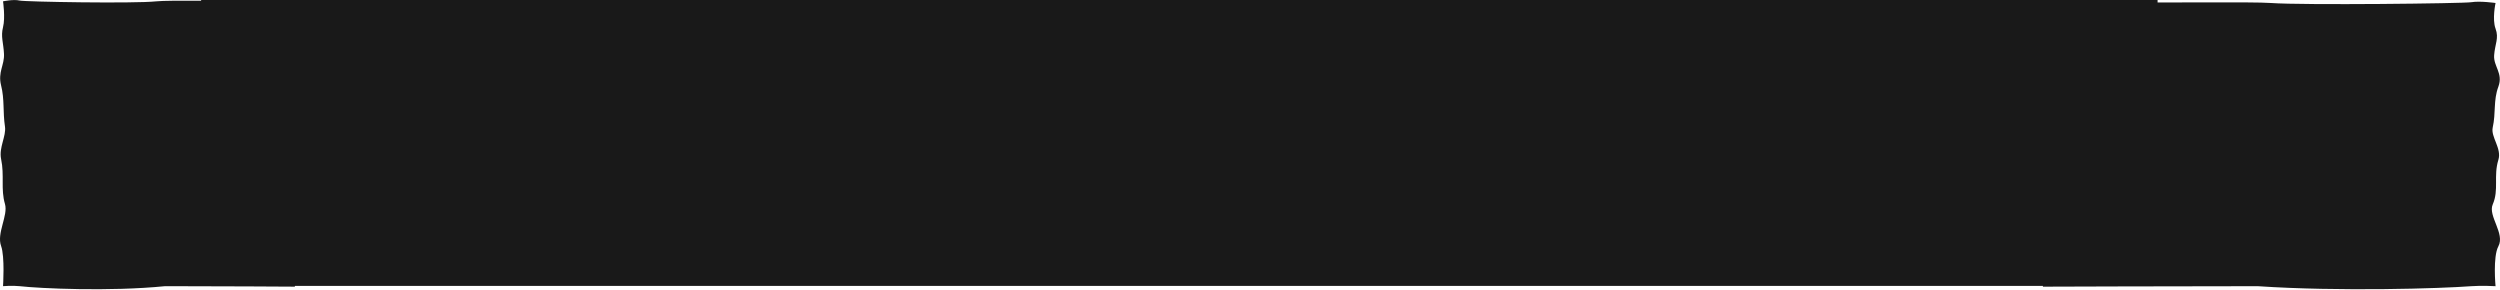
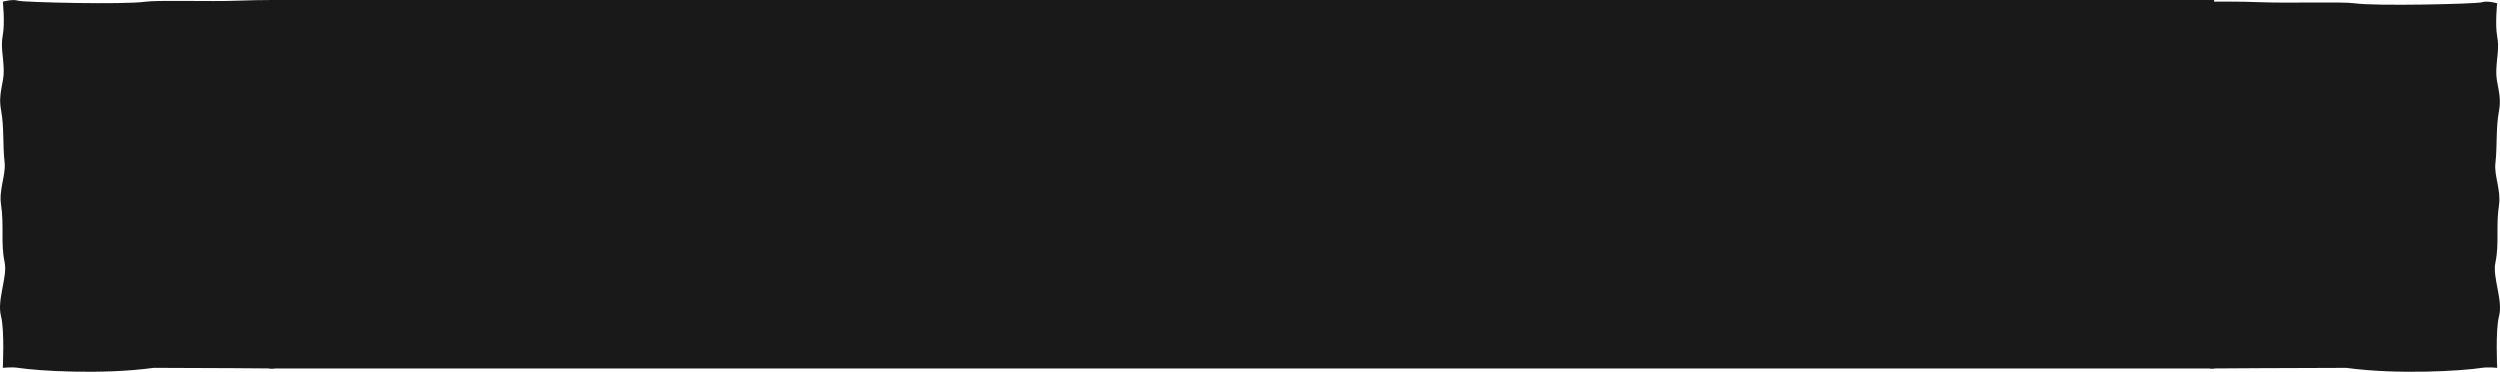
- <svg xmlns="http://www.w3.org/2000/svg" width="1504" height="174" viewBox="0 0 1504 174" fill="none">
-   <rect x="121" y="-0" width="1177" height="172" fill="#191919" />
-   <path d="M1501.32 172.17C1501.32 172.17 1493.03 171.696 1486.76 172.17C1468.42 173.554 1407.63 175.482 1358.27 172.17C1312.05 172.17 1229 172.456 1229 172.456L1229.78 1.033C1229.78 1.033 1255.16 0.854 1279.29 1.327C1303.43 1.8 1354.89 0.987 1366.11 1.8C1385.7 3.22 1482.06 2.102 1486.76 1.327C1492.05 0.456 1501.32 1.8 1501.32 1.8C1501.32 1.8 1499.2 11.52 1501.32 17.237C1503.45 22.954 1500.97 26.446 1500.47 33.244C1499.99 39.91 1506.01 44.107 1503.03 52.111C1499.91 60.498 1501.59 67.885 1499.62 76.694C1498.35 82.411 1505.15 89.272 1503.03 96.132C1499.96 106.025 1503.49 114.098 1499.62 123.003C1496.64 129.863 1507.15 140.54 1503.03 148.158C1499.62 154.447 1501.32 172.17 1501.32 172.17Z" fill="#191919" />
-   <path d="M1.825 172.159C1.825 172.159 7.48 171.683 11.754 172.159C24.261 173.552 65.717 175.491 99.377 172.159C130.9 172.159 177.383 172.453 177.383 172.453L187 0.033C187 0.033 169.697 -0.147 153.237 0.329C136.777 0.805 101.685 -0.013 94.034 0.805C80.677 2.233 14.96 1.108 11.754 0.329C8.146 -0.548 1.825 0.805 1.825 0.805C1.825 0.805 3.276 10.58 1.825 16.33C0.373 22.081 2.067 25.593 2.405 32.431C2.737 39.135 -1.368 43.356 0.664 51.406C2.793 59.842 1.644 67.271 2.986 76.132C3.856 81.882 -0.788 88.782 0.664 95.682C2.756 105.632 0.348 113.752 2.986 122.708C5.017 129.608 -2.149 140.346 0.664 148.008C2.986 154.333 1.825 172.159 1.825 172.159Z" fill="#191919" />
+ <svg xmlns="http://www.w3.org/2000/svg" width="1513" height="225" viewBox="0 0 1513 225" fill="none" preserveAspectRatio="none">
+   <rect x="163" width="1177" height="223" fill="#191919" />
+   <path d="M1511.29 222.63C1511.29 222.63 1506 222.017 1502 222.63C1490.3 224.423 1451.5 226.92 1420 222.63C1390.5 222.63 1337.5 223 1337.5 223L1338 1C1338 1 1354.19 0.768 1369.6 1.381C1385 1.994 1417.84 0.941 1425 1.994C1437.5 3.833 1499 2.384 1502 1.381C1505.38 0.252 1511.29 1.994 1511.29 1.994C1511.29 1.994 1509.93 14.581 1511.29 21.985C1512.65 29.388 1511.07 33.912 1510.75 42.715C1510.44 51.348 1514.28 56.783 1512.38 67.148C1510.39 78.01 1511.46 87.576 1510.21 98.985C1509.39 106.389 1513.74 115.273 1512.38 124.158C1510.42 136.969 1512.67 147.425 1510.21 158.956C1508.3 167.841 1515.01 181.668 1512.38 191.534C1510.21 199.678 1511.29 222.63 1511.29 222.63Z" fill="#191919" />
+   <path d="M1.708 222.62C1.708 222.62 7 222.004 11 222.62C22.704 224.421 61.5 226.928 93 222.62C122.5 222.62 166 223 166 223L175 0.044C175 0.044 158.807 -0.189 143.404 0.426C128 1.042 95.16 -0.016 88 1.042C75.5 2.888 14 1.433 11 0.426C7.623 -0.708 1.708 1.042 1.708 1.042C1.708 1.042 3.066 13.682 1.708 21.117C0.349 28.553 1.934 33.096 2.251 41.937C2.561 50.607 -1.28 56.064 0.621 66.474C2.613 77.382 1.538 86.989 2.794 98.447C3.609 105.882 -0.737 114.805 0.621 123.728C2.579 136.593 0.326 147.093 2.794 158.674C4.695 167.597 -2.011 181.483 0.621 191.391C2.794 199.57 1.708 222.62 1.708 222.62Z" fill="#191919" />
</svg>
